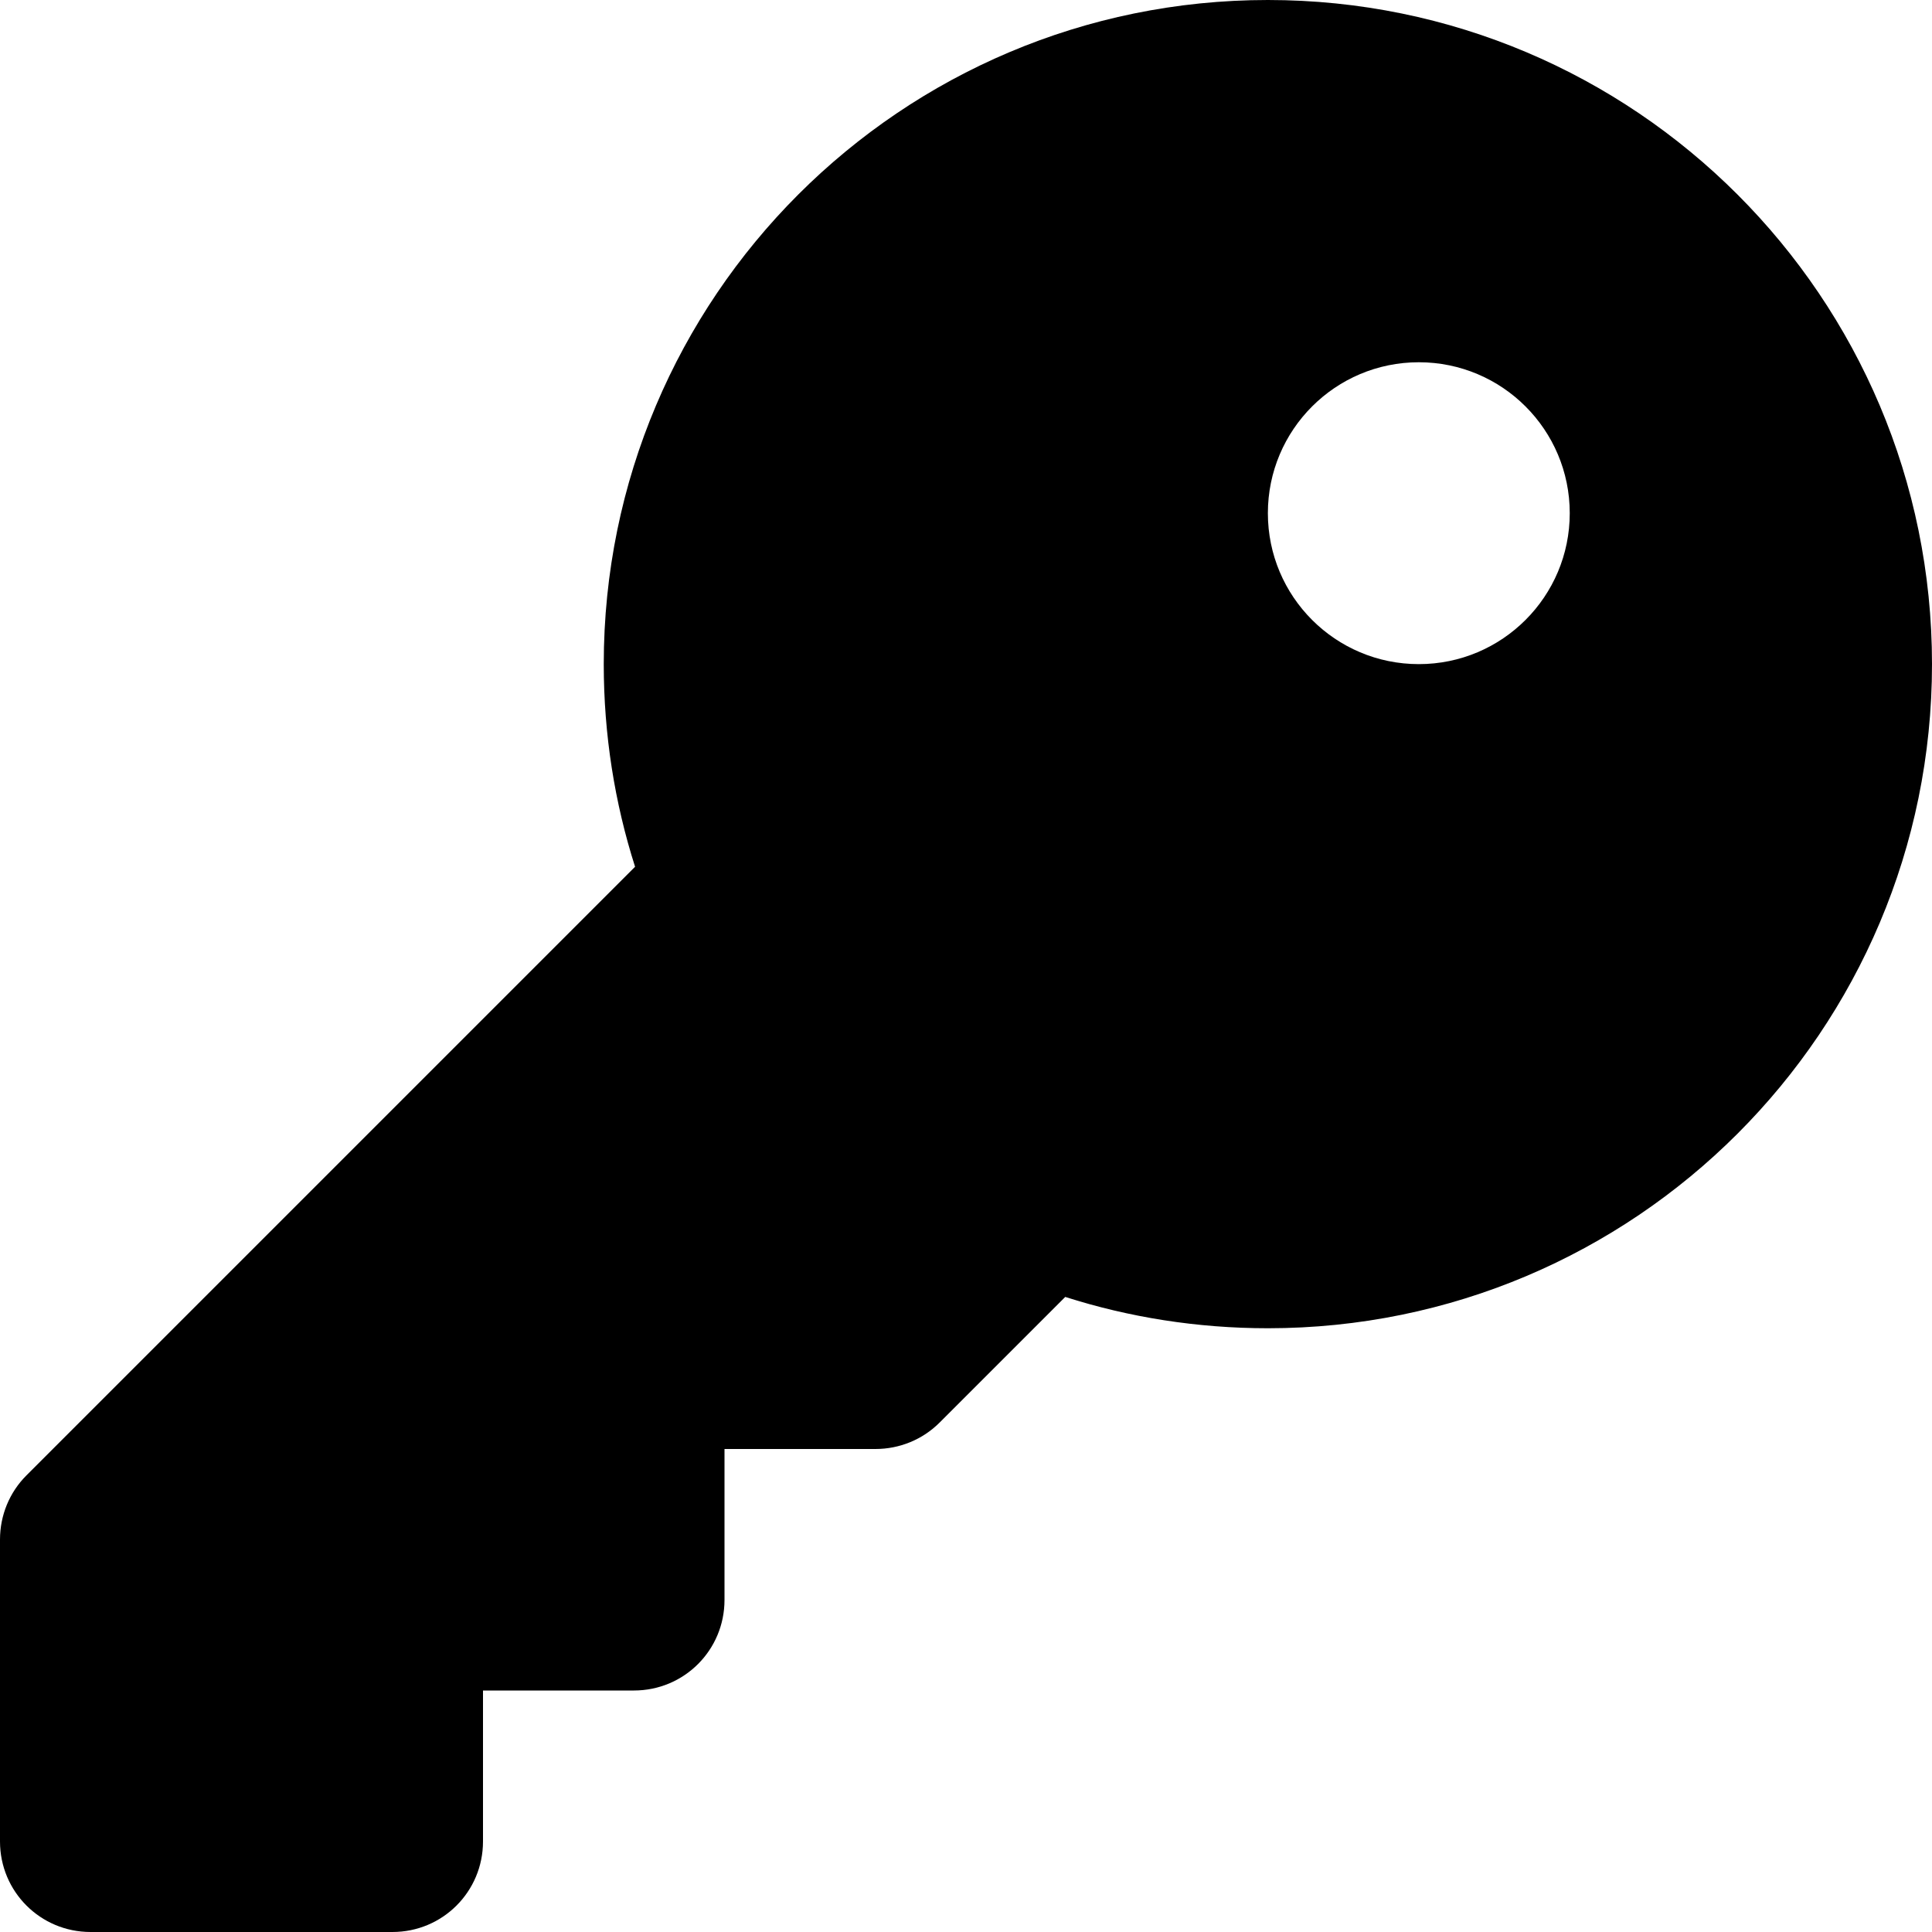
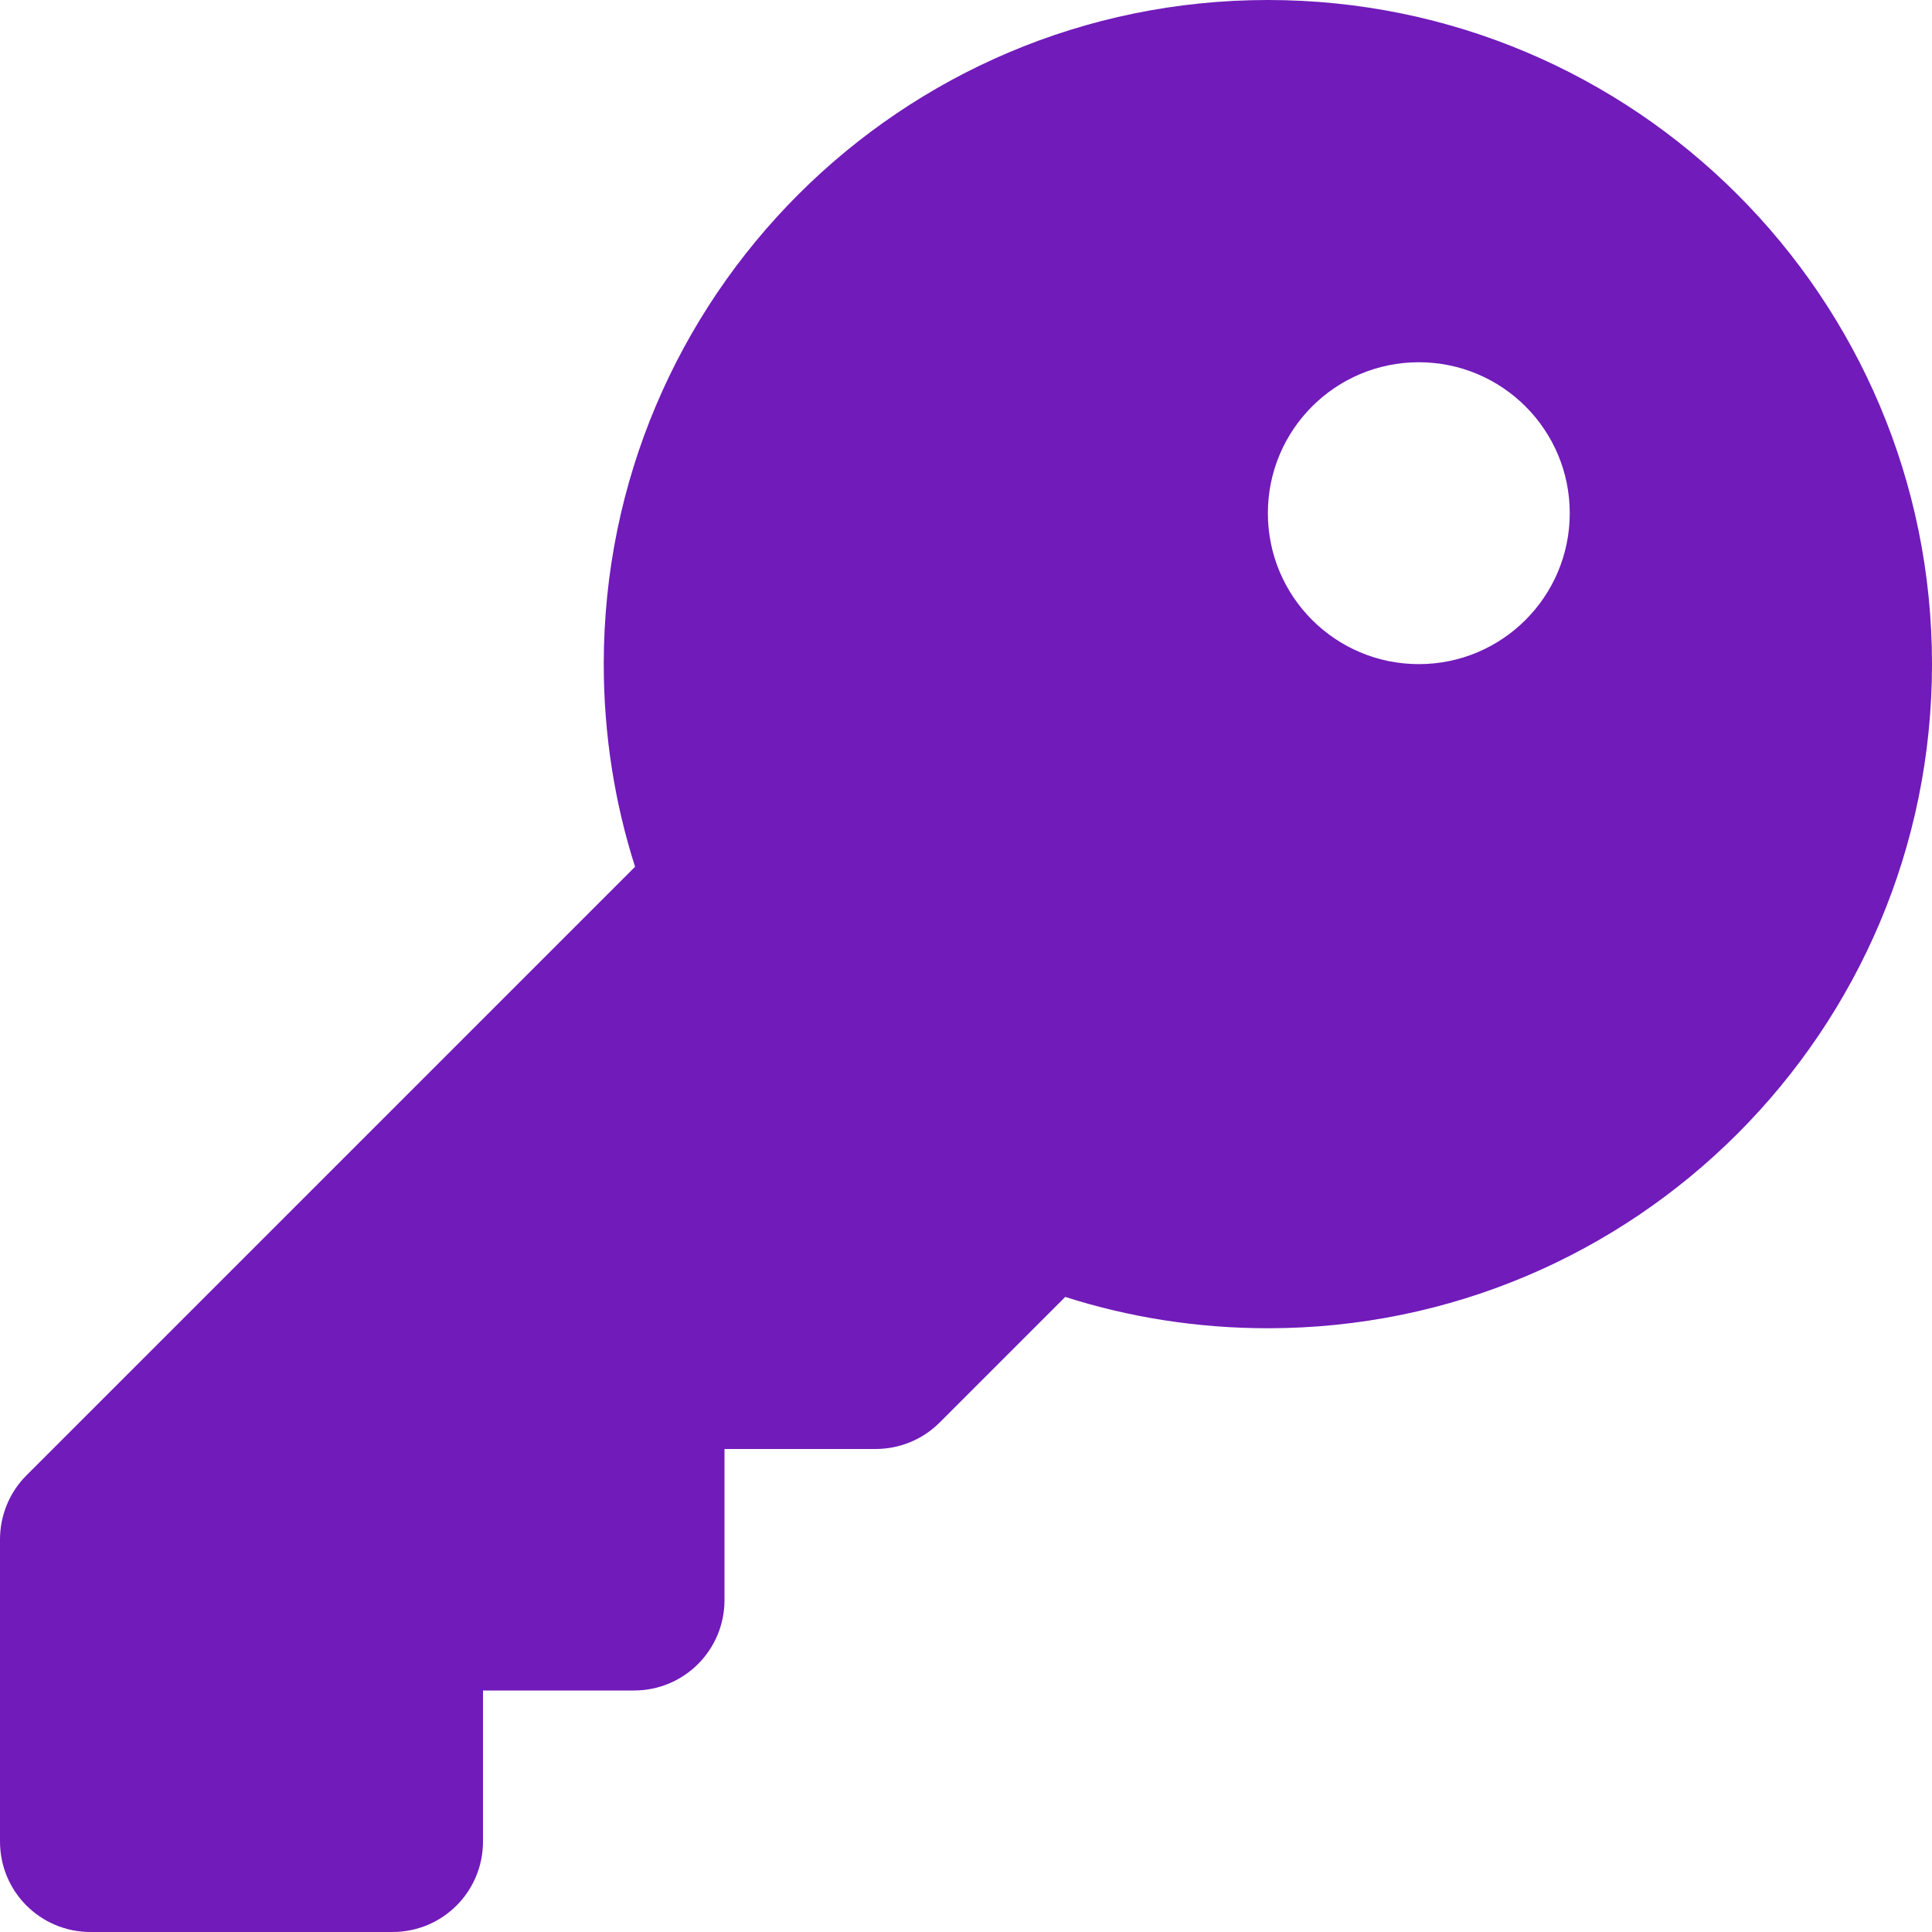
- <svg xmlns="http://www.w3.org/2000/svg" viewBox="0 0 512 512">
+ <svg xmlns="http://www.w3.org/2000/svg" viewBox="0 0 512 512" style="fill: #711bba;">
  <path d="M336 352c97.2 0 176-78.8 176-176S433.2 0 336 0S160 78.8 160 176c0 18.7 2.9 36.8 8.3 53.7L7 391c-4.5 4.5-7 10.6-7 17v80c0 13.3 10.7 24 24 24h80c13.3 0 24-10.7 24-24V448h40c13.3 0 24-10.7 24-24V384h40c6.4 0 12.5-2.5 17-7l33.3-33.3c16.9 5.4 35 8.3 53.7 8.3zM376 96a40 40 0 1 1 0 80 40 40 0 1 1 0-80z" />
</svg>
